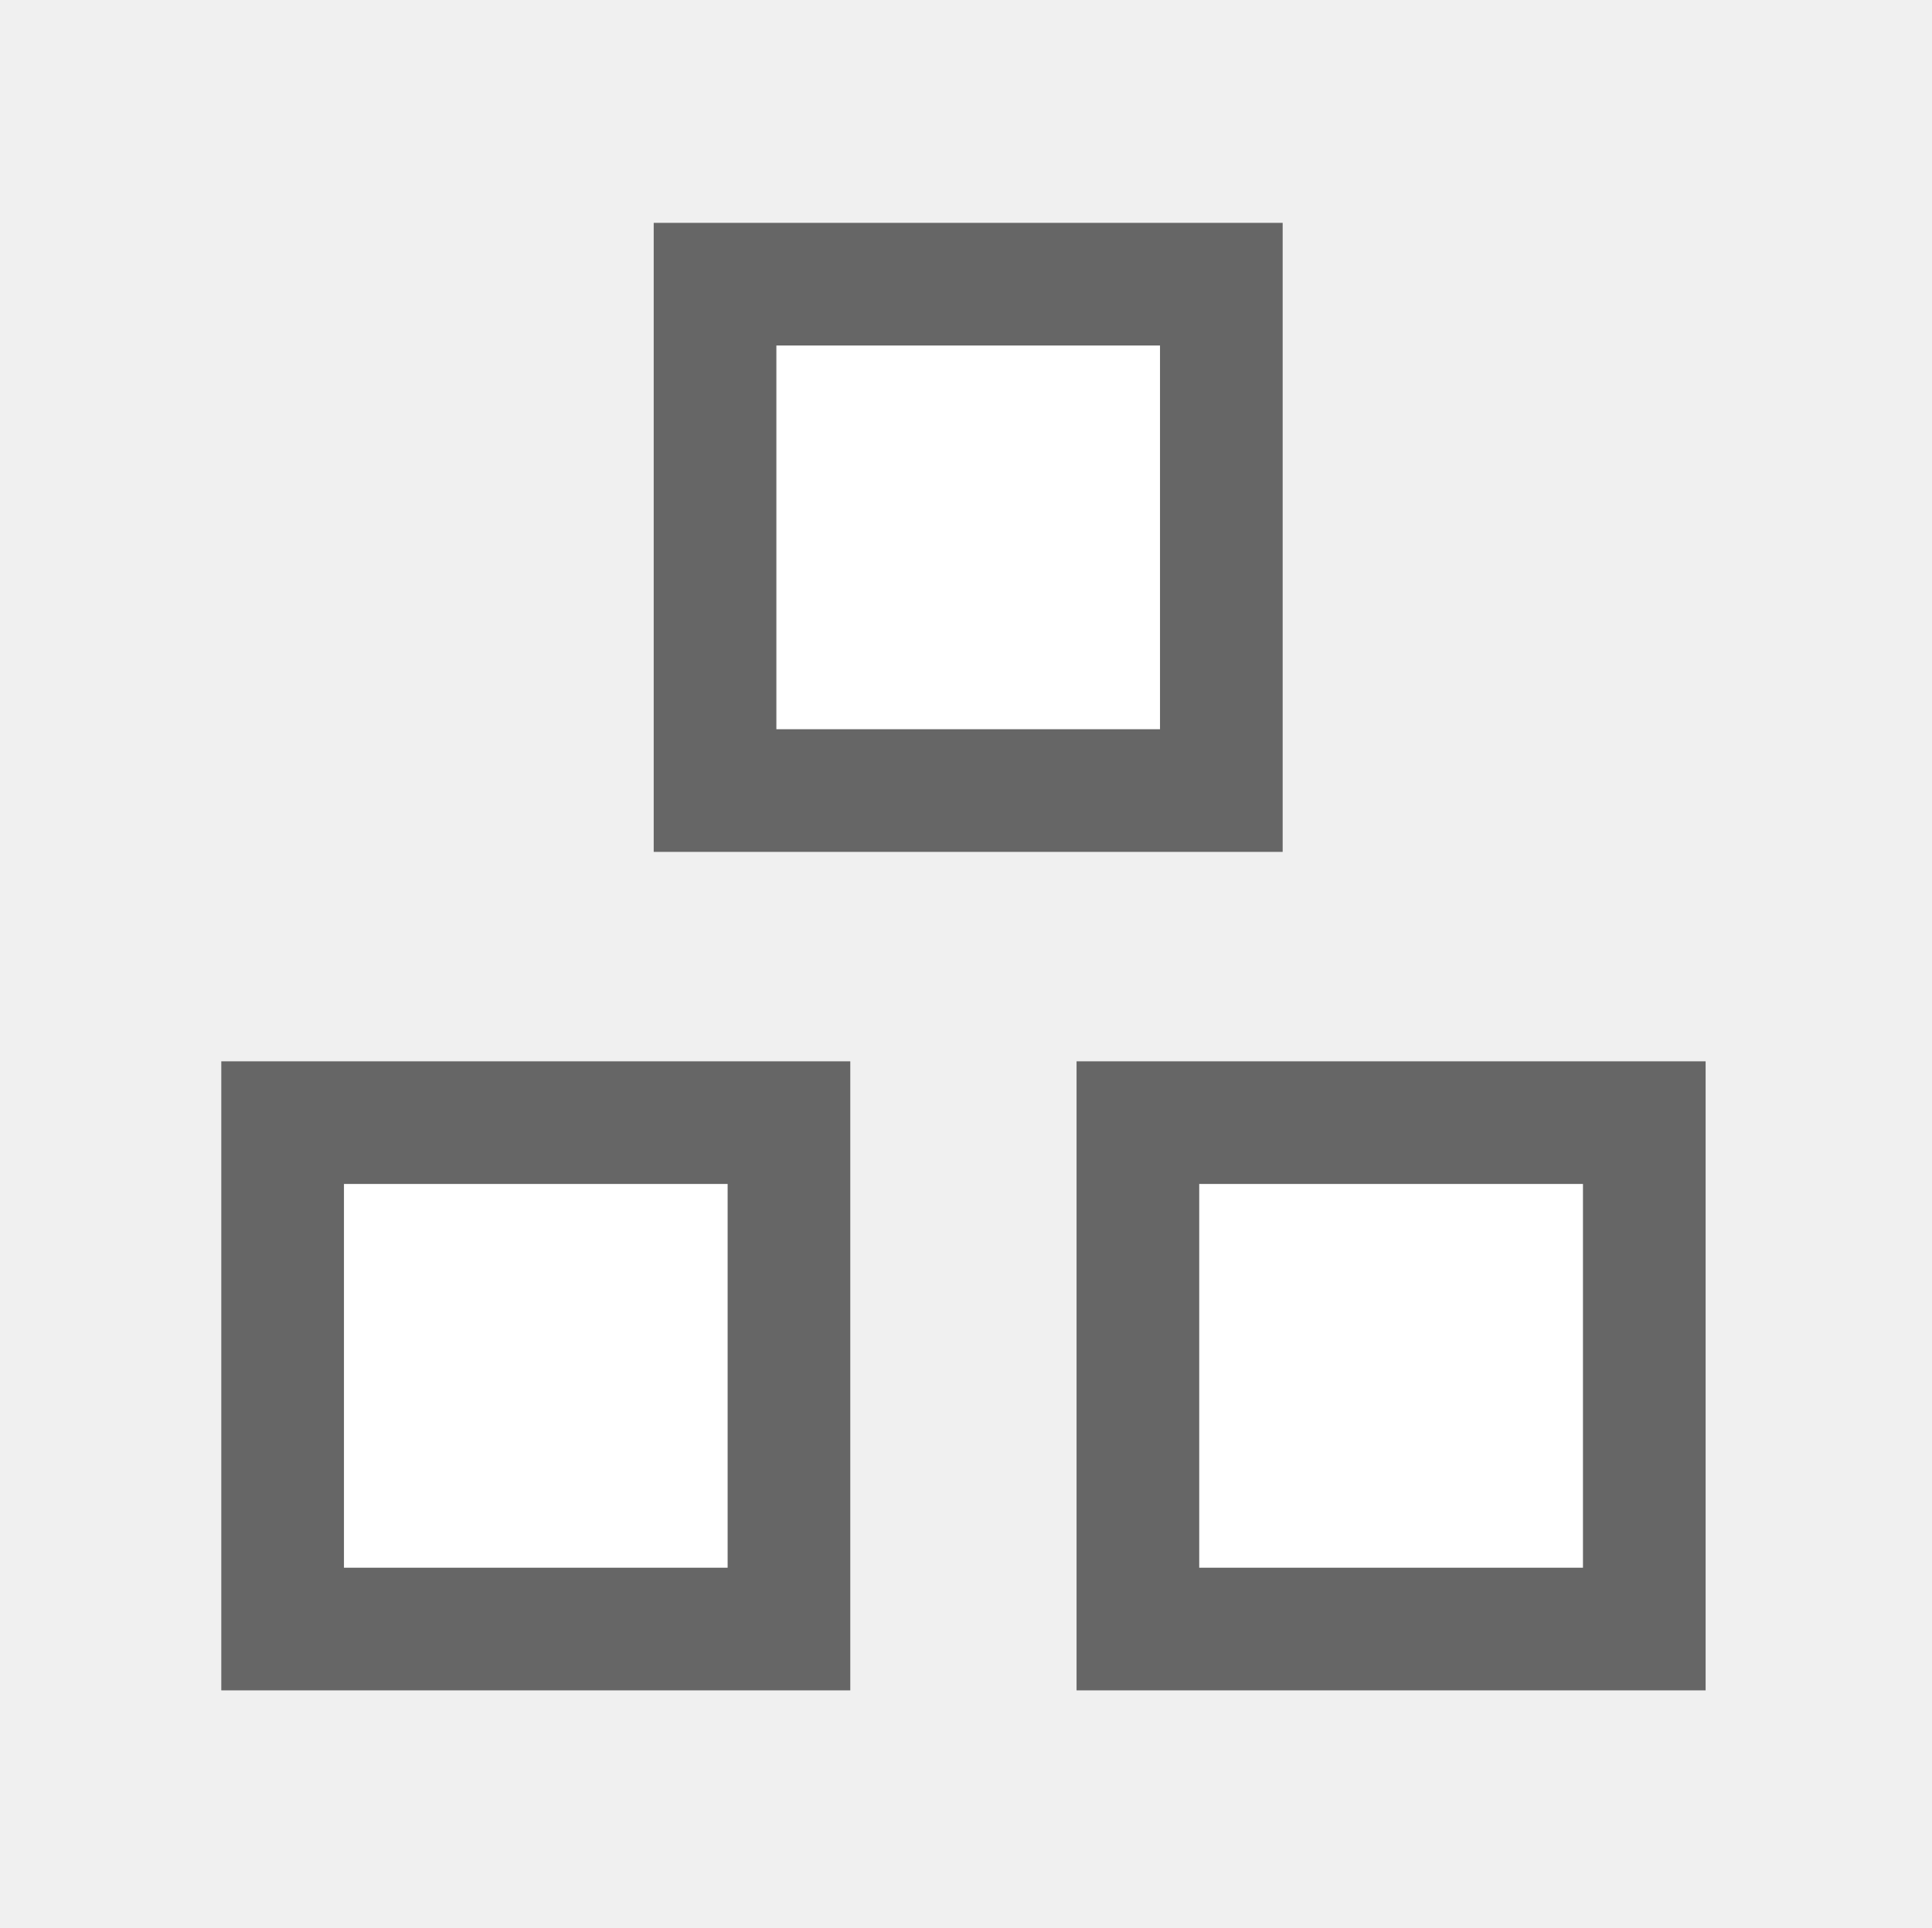
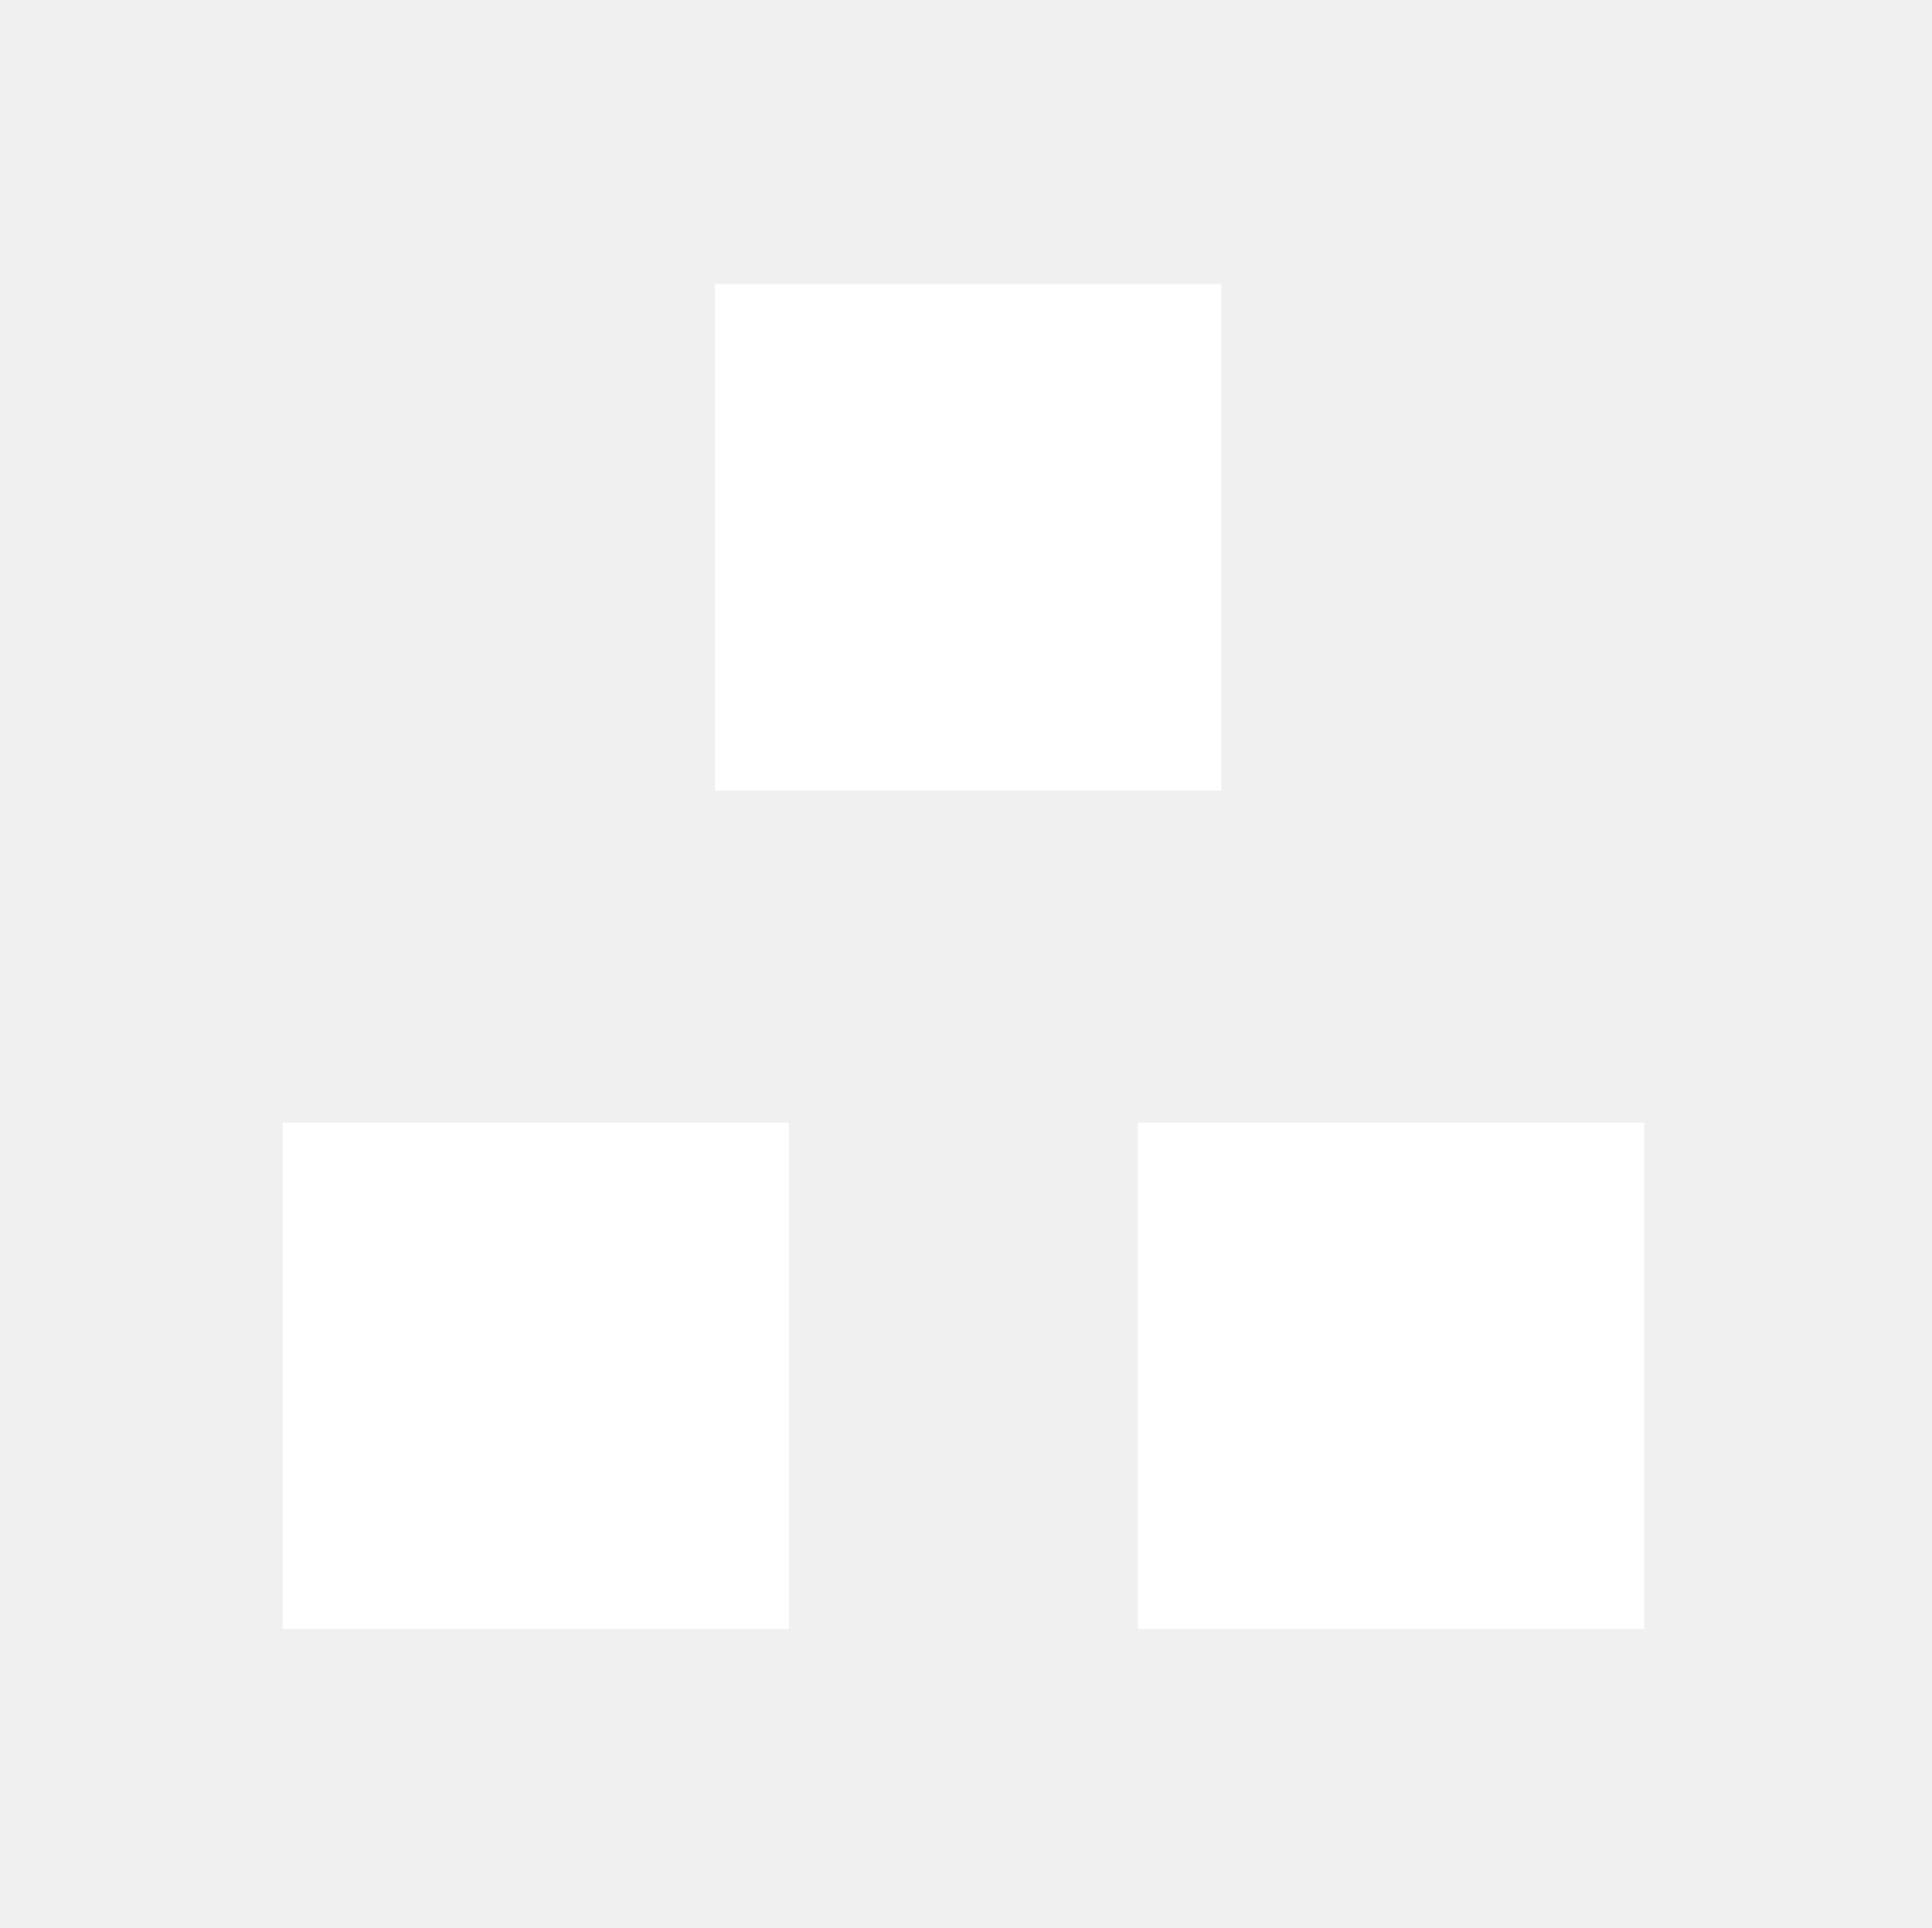
<svg xmlns="http://www.w3.org/2000/svg" enable-background="new 0 0 55.125 55" height="55px" version="1.1" viewBox="0 0 55.125 55" width="55.125px" x="0px" xml:space="preserve" y="0px">
  <g display="block" id="view-freeform">
    <g>
-       <rect fill="#ffffff" height="14.45" stroke="#666666" stroke-width="3.5" width="14.447" x="8.064" y="32.034" />
-       <rect fill="#ffffff" height="14.45" stroke="#666666" stroke-width="3.5" width="14.449" x="32.467" y="32.034" />
-       <rect fill="#ffffff" height="14.449" stroke="#666666" stroke-width="3.5" width="14.446" x="20.402" y="8.109" />
+       <rect fill="#ffffff" height="14.45" stroke="none" stroke-width="3.5" width="14.447" x="8.064" y="32.034" />
+       <rect fill="#ffffff" height="14.45" stroke="none" stroke-width="3.5" width="14.449" x="32.467" y="32.034" />
+       <rect fill="#ffffff" height="14.449" stroke="none" stroke-width="3.5" width="14.446" x="20.402" y="8.109" />
    </g>
  </g>
</svg>
